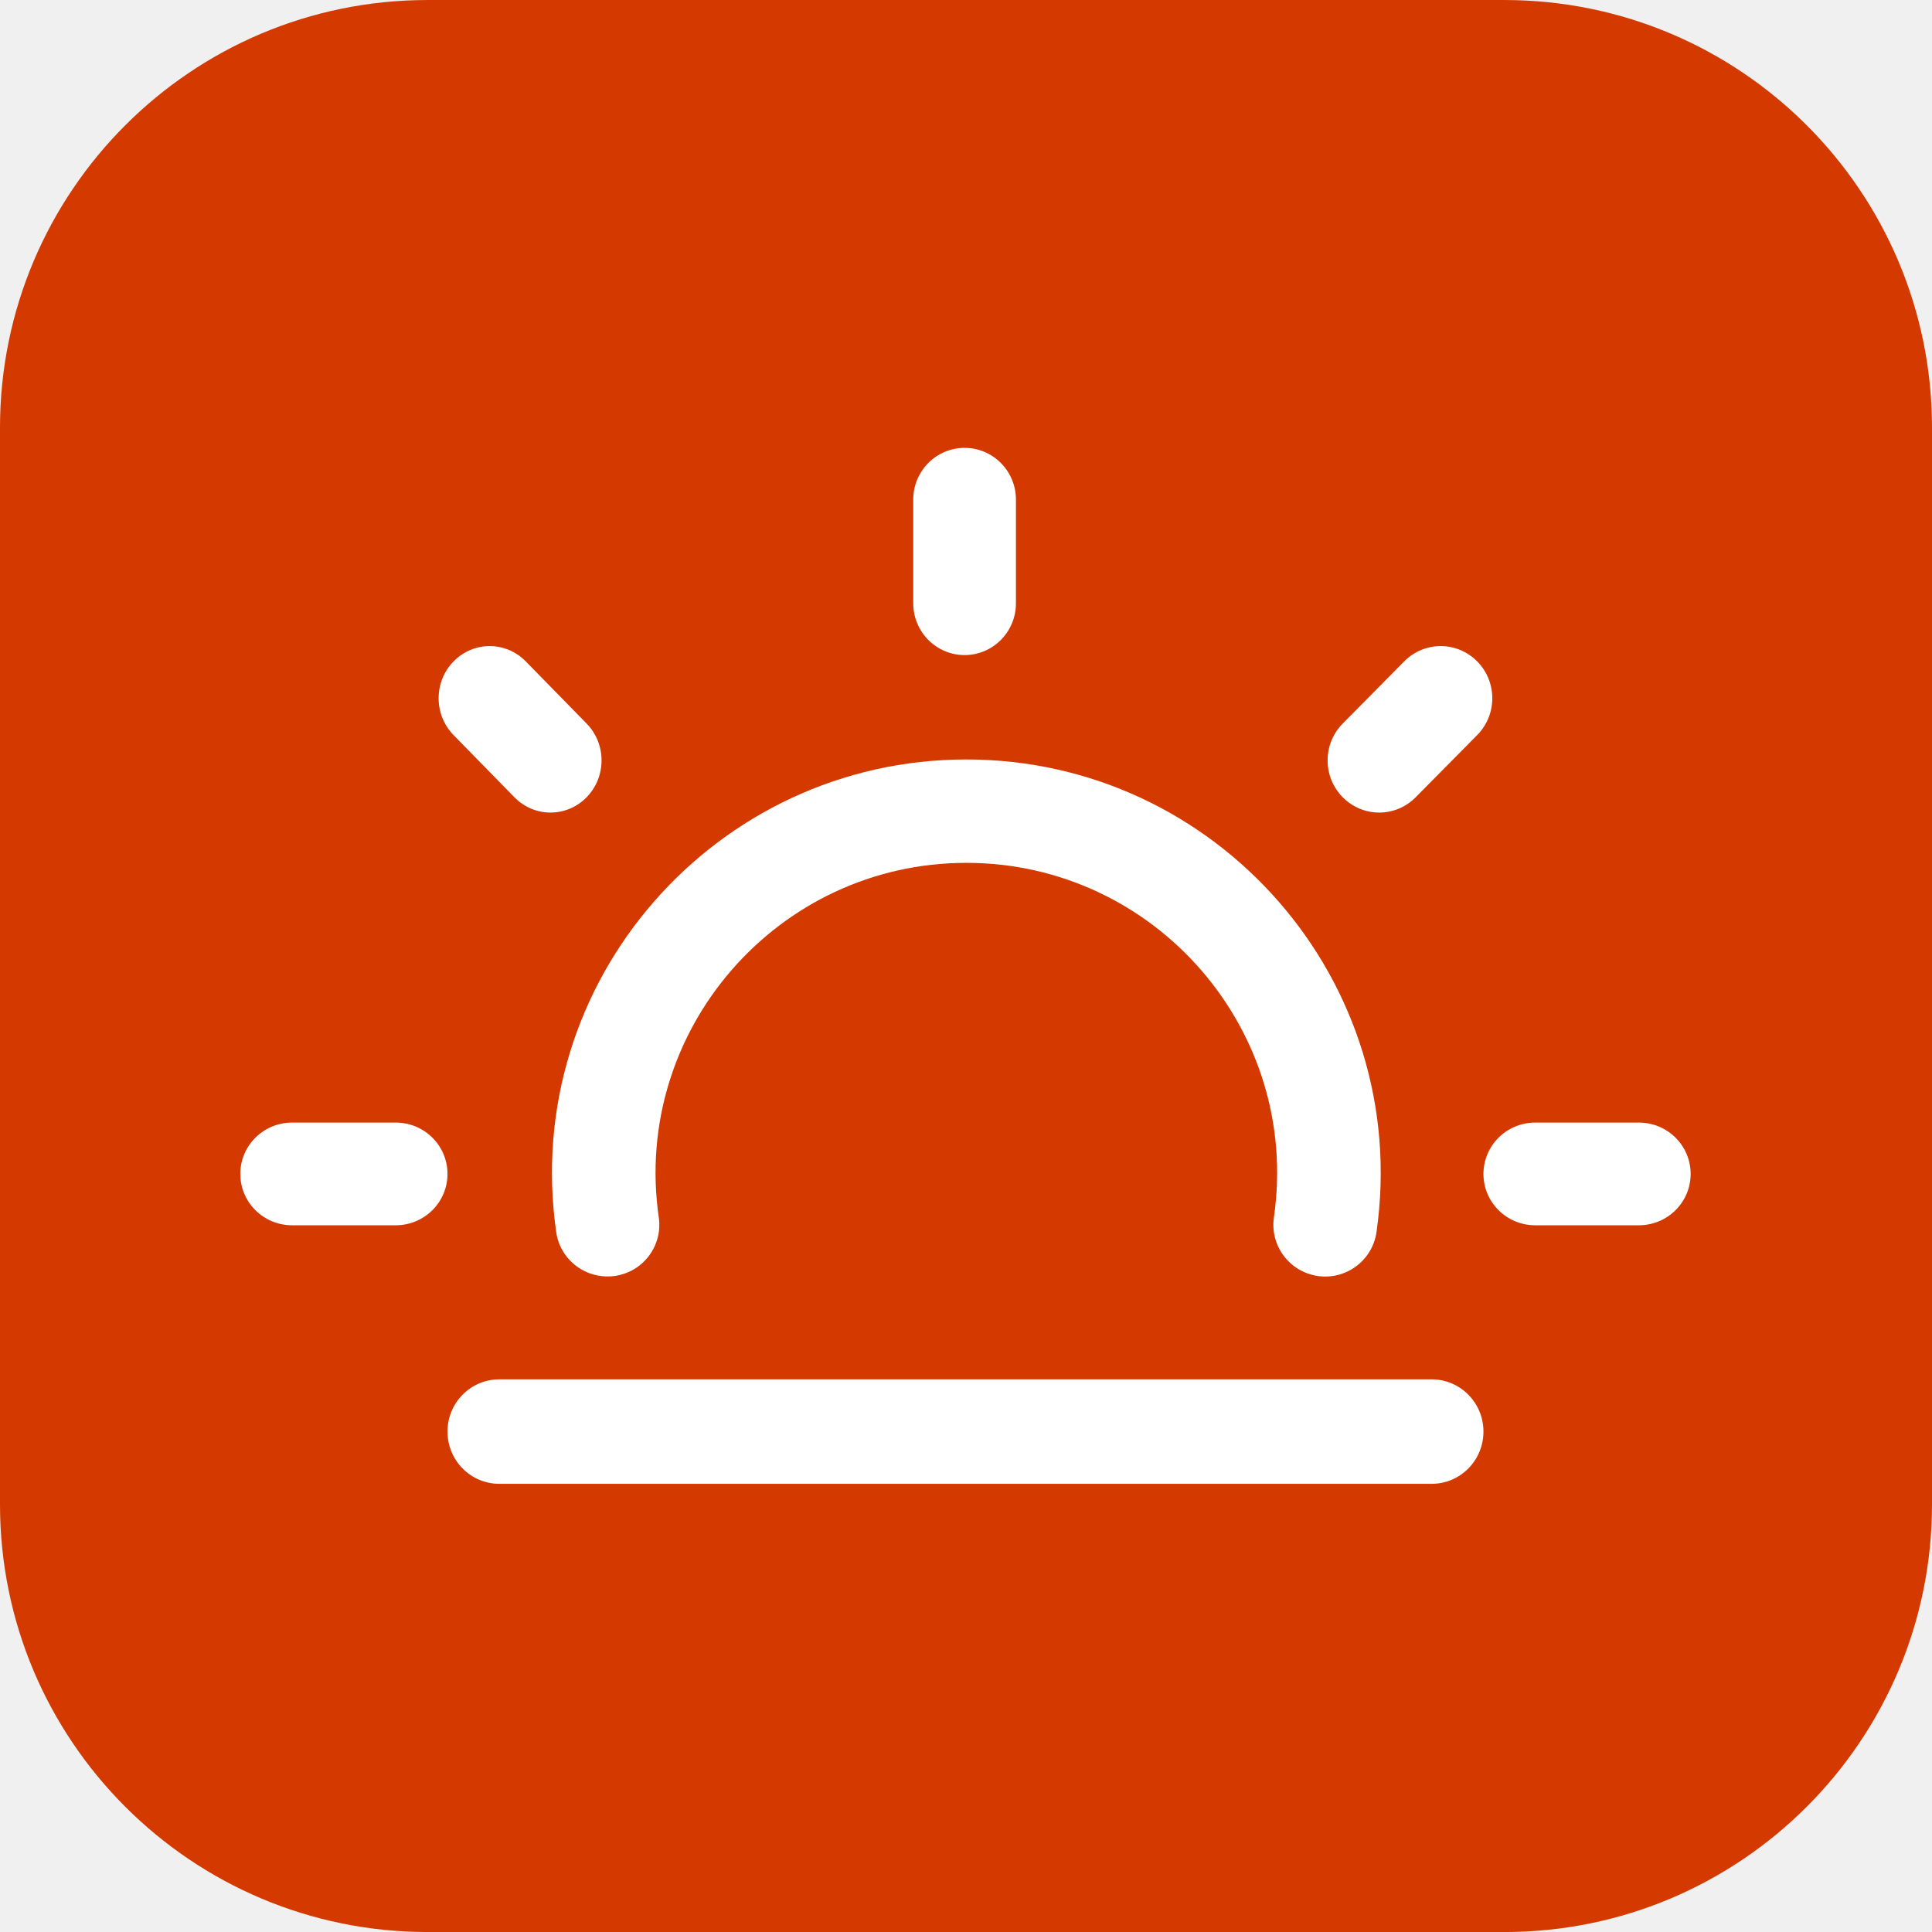
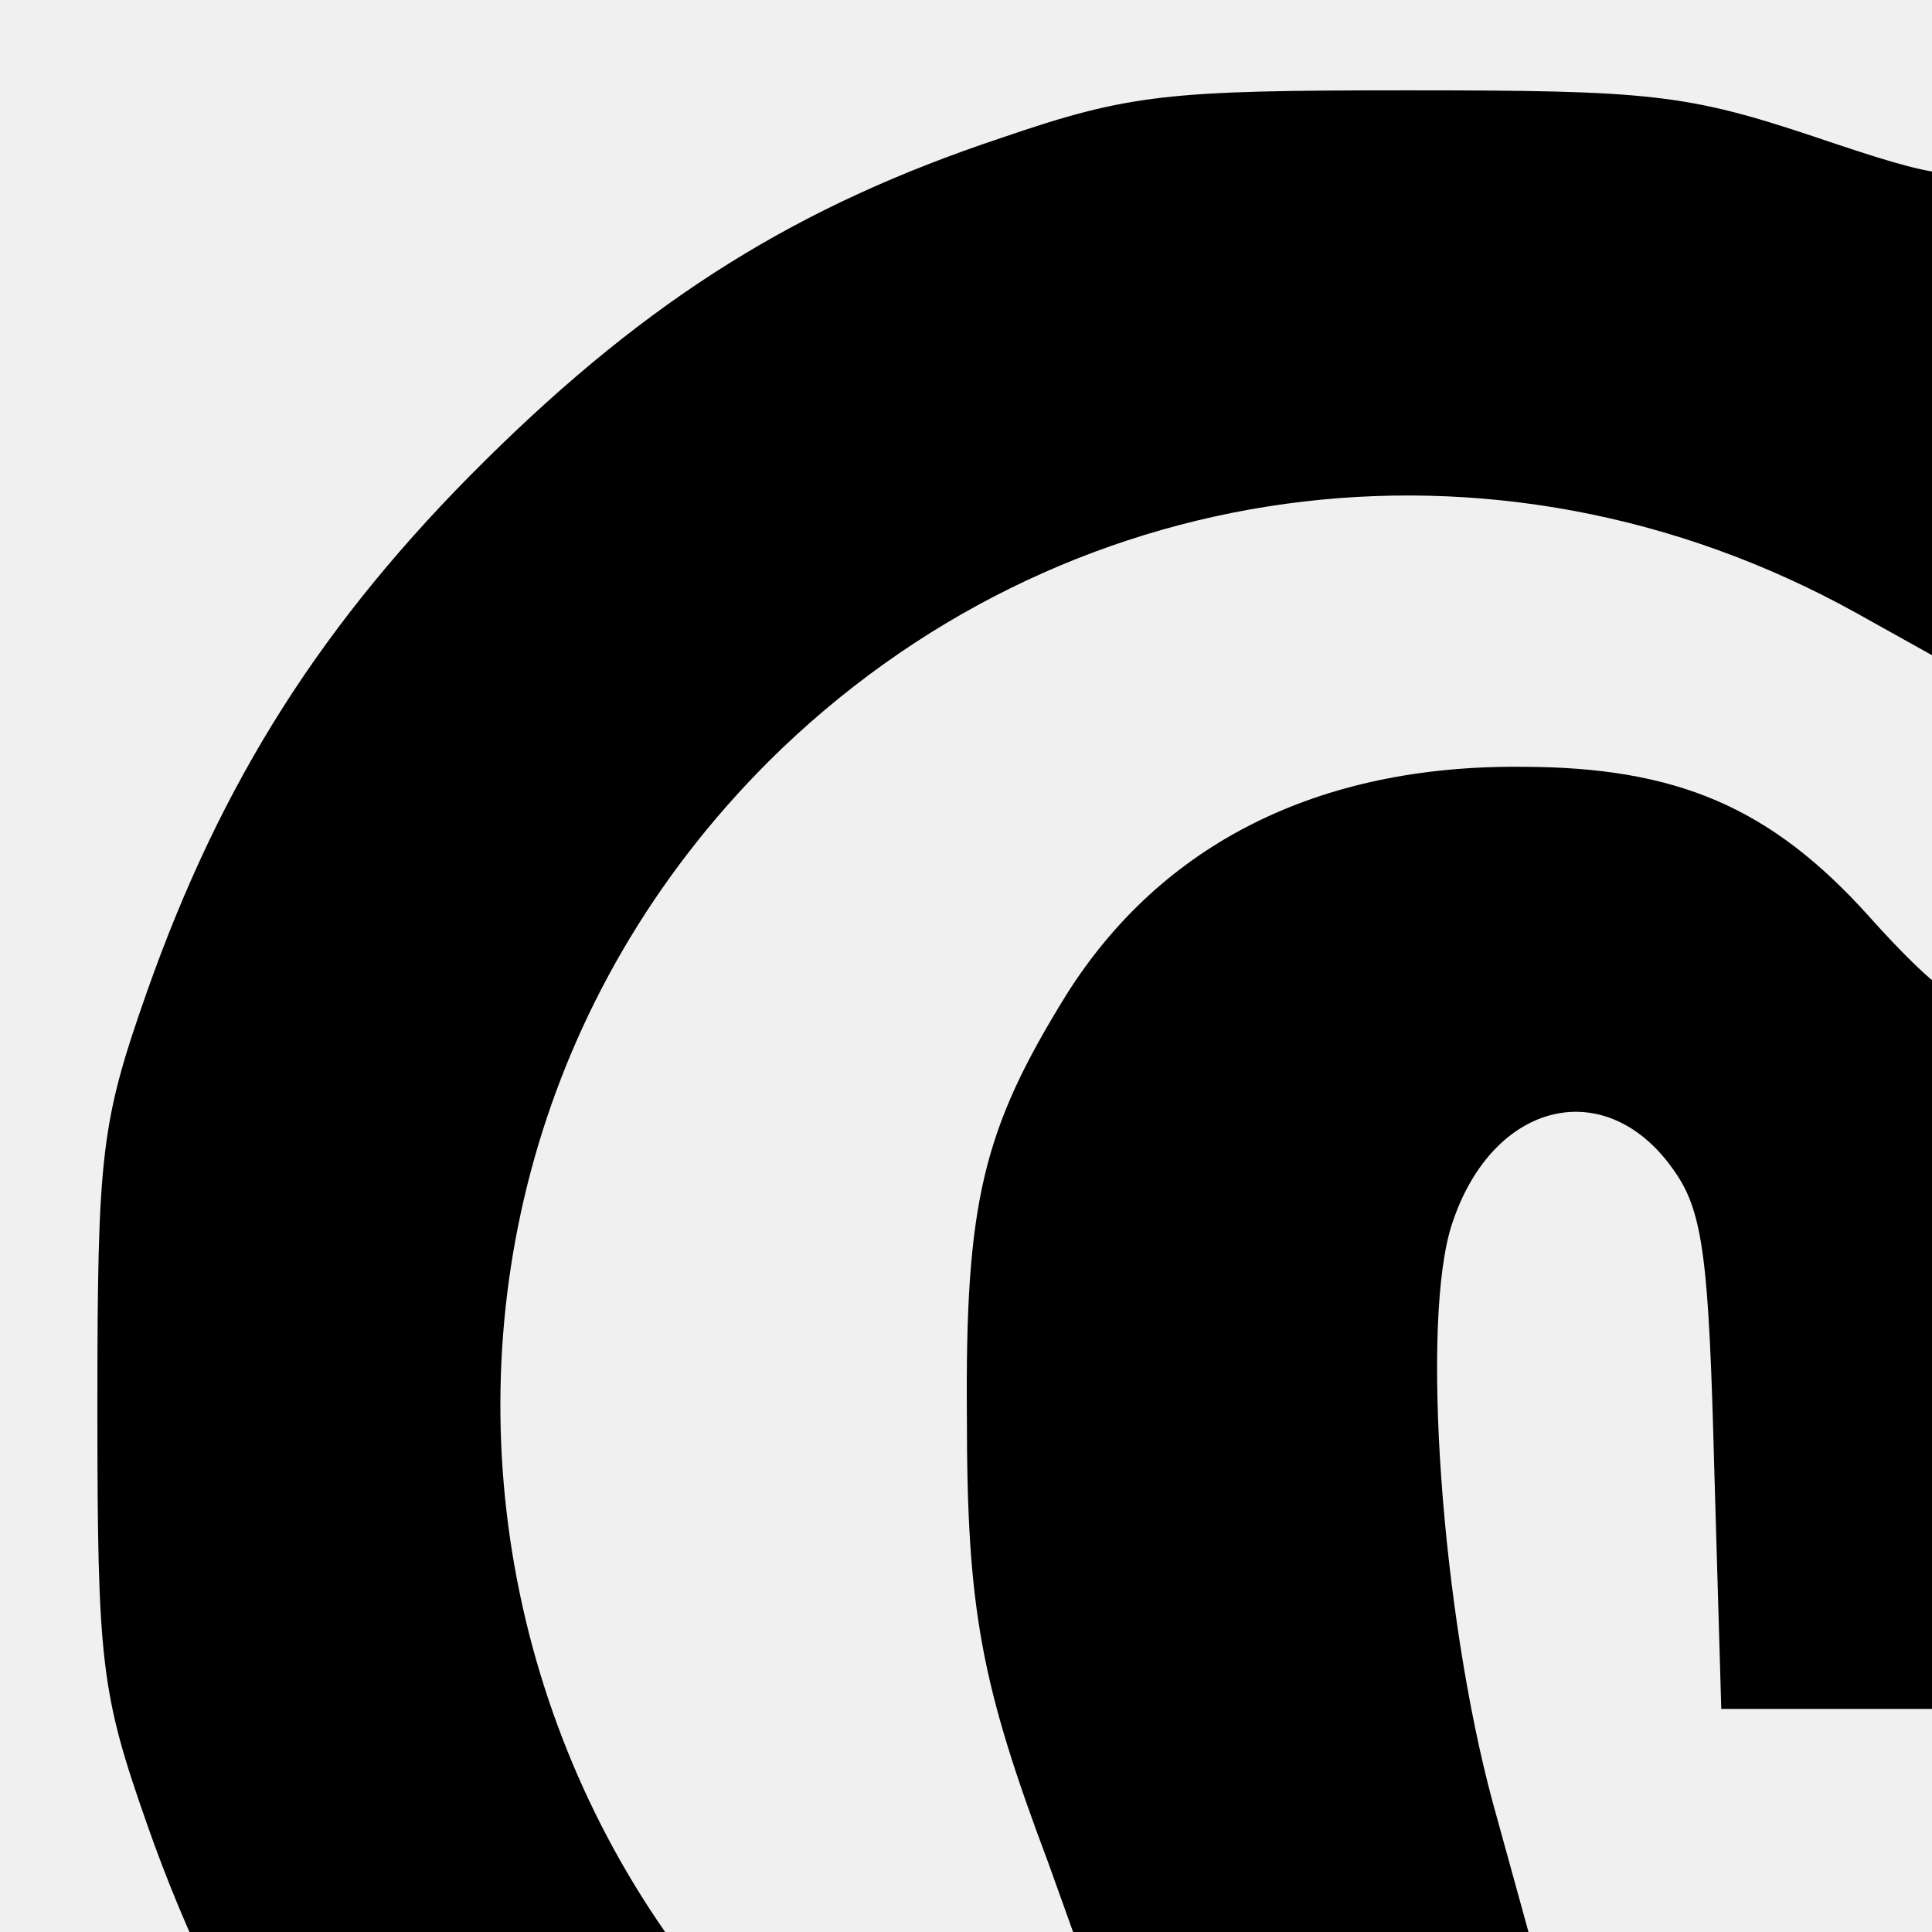
<svg xmlns="http://www.w3.org/2000/svg" width="288mm" height="288mm" version="1.1" viewBox="0 0 288 288">
-   <defs>
-     <clipPath id="a">
-       <rect y="687" width="1095" height="1100" />
-     </clipPath>
-   </defs>
  <g transform="matrix(.26398 0 0 .26398 0 -1.317)">
-     <g transform="translate(0,-687)" clip-path="url(#a)" fill-rule="evenodd">
-       <path d="m0 933.5c0-133.38 108.12-241.5 241.5-241.5h607.99c133.38 0 241.5 108.12 241.5 241.5v608c0 133.37-108.12 241.5-241.5 241.5h-607.99c-133.38 0-241.5-108.13-241.5-241.5z" fill="#d43900" />
-       <path d="m954.7 1354.9c0 16.01-13.078 29-29.25 29h-58.5c-16.172 0-29.25-12.99-29.25-29s13.078-29 29.25-29h58.5c16.172 0 29.25 12.99 29.25 29z" fill="#fff" />
-       <path d="m252.7 1354.9c0 16.01-13.078 29-29.25 29h-58.5c-16.172 0-29.25-12.99-29.25-29s13.078-29 29.25-29h58.5c16.172 0 29.25 12.99 29.25 29z" fill="#fff" />
-       <path d="m256.14 1107.1c-11.261-11.51-11.261-30.12 0-41.63 11.274-11.51 29.481-11.51 40.755 0l34.354 35.1c11.261 11.51 11.261 30.12 0 41.63-11.274 11.52-29.481 11.52-40.755 0z" fill="#fff" />
-       <path d="m758.23 1142.2c-11.379-11.51-11.379-30.12 0-41.63l34.732-35.1c11.379-11.51 29.797-11.51 41.19 0 11.392 11.51 11.392 30.12 0 41.63l-34.732 35.1c-11.379 11.52-29.798 11.52-41.19 0z" fill="#fff" />
-       <path d="m719.36 1379.5c15.301-105.6-67.029-200.26-173.67-200.26-106.72 0-188.96 94.78-173.67 200.26 2.287 15.94-8.828 30.75-24.831 33.02-16.055 2.19-30.797-8.81-33.098-24.75-20.241-141.79 90.247-266.92 231.6-266.92 141.47 0 251.81 125.28 231.61 266.94-2.314 15.92-17.082 27.04-33.112 24.76-15.99-2.3-27.105-17.11-24.83-33.05z" fill="#fff" />
-       <path d="m837.7 1500.4c0 16.28-13.078 29.5-29.25 29.5h-526.5c-16.172 0-29.25-13.22-29.25-29.5 0-16.29 13.078-29.5 29.25-29.5h526.5c16.172 0 29.25 13.21 29.25 29.5z" fill="#fff" />
-       <path d="m544.7 1061.9c-16.008 0-29-13.08-29-29.25v-58.502c0-16.176 12.992-29.25 29-29.25 16.009 0 29 13.074 29 29.25v58.502c0 16.17-12.991 29.25-29 29.25z" fill="#fff" />
+     <g fill-rule="evenodd" fill="#000000" stroke="none">
+       <path d="M615 1531 c-255 -70 -445 -247 -532 -496 -26 -74 -28 -91 -28 -235 0 -144 2 -161 28 -235 42 -119 99 -209 191 -300 93 -92 177 -144 291 -182 73 -25 94 -27 230 -27 136 0 157 2 229 26 74 25 82 26 114 12 108 -45 302 -58 429 -28 265 61 487 276 560 544 24 90 24 290 -1 380 -40 146 -138 300 -250 391 -77 63 -219 132 -313 153 -130 29 -308 17 -424 -29 -33 -13 -42 -12 -115 12 -109 36 -305 42 -409 14z m280 -226 c39 -8 101 -30 138 -49 l69 -35 36 24 c92 60 237 85 351 61 114 -24 193 -66 270 -143 105 -105 151 -216 151 -363 0 -147 -46 -258 -149 -361 -143 -143 -337 -190 -526 -128 -33 11 -77 31 -97 45 l-38 24 -52 -29 c-204 -113 -450 -79 -614 84 -263 263 -170 708 175 845 100 39 184 46 286 25z" />
+       <path d="M592 1057 c-38 -101 -46 -143 -46 -252 -1 -121 9 -162 56 -238 54 -86 143 -130 257 -129 88 0 141 23 196 84 25 28 45 46 45 41 0 -17 66 -79 103 -97 82 -39 192 -38 274 1 57 27 119 96 143 161 44 114 35 296 -21 431 l-22 51 -128 0 -128 0 14 -40 c42 -118 58 -320 31 -385 -30 -70 -95 -71 -126 -2 -16 34 -20 66 -20 165 l0 122 -124 0 -124 0 -4 -137 c-3 -114 -6 -143 -22 -166 -38 -56 -103 -41 -126 29 -18 54 -6 220 23 327 l24 87 -128 0 -128 0 -19 -53z" />
    </g>
  </g>
</svg>
